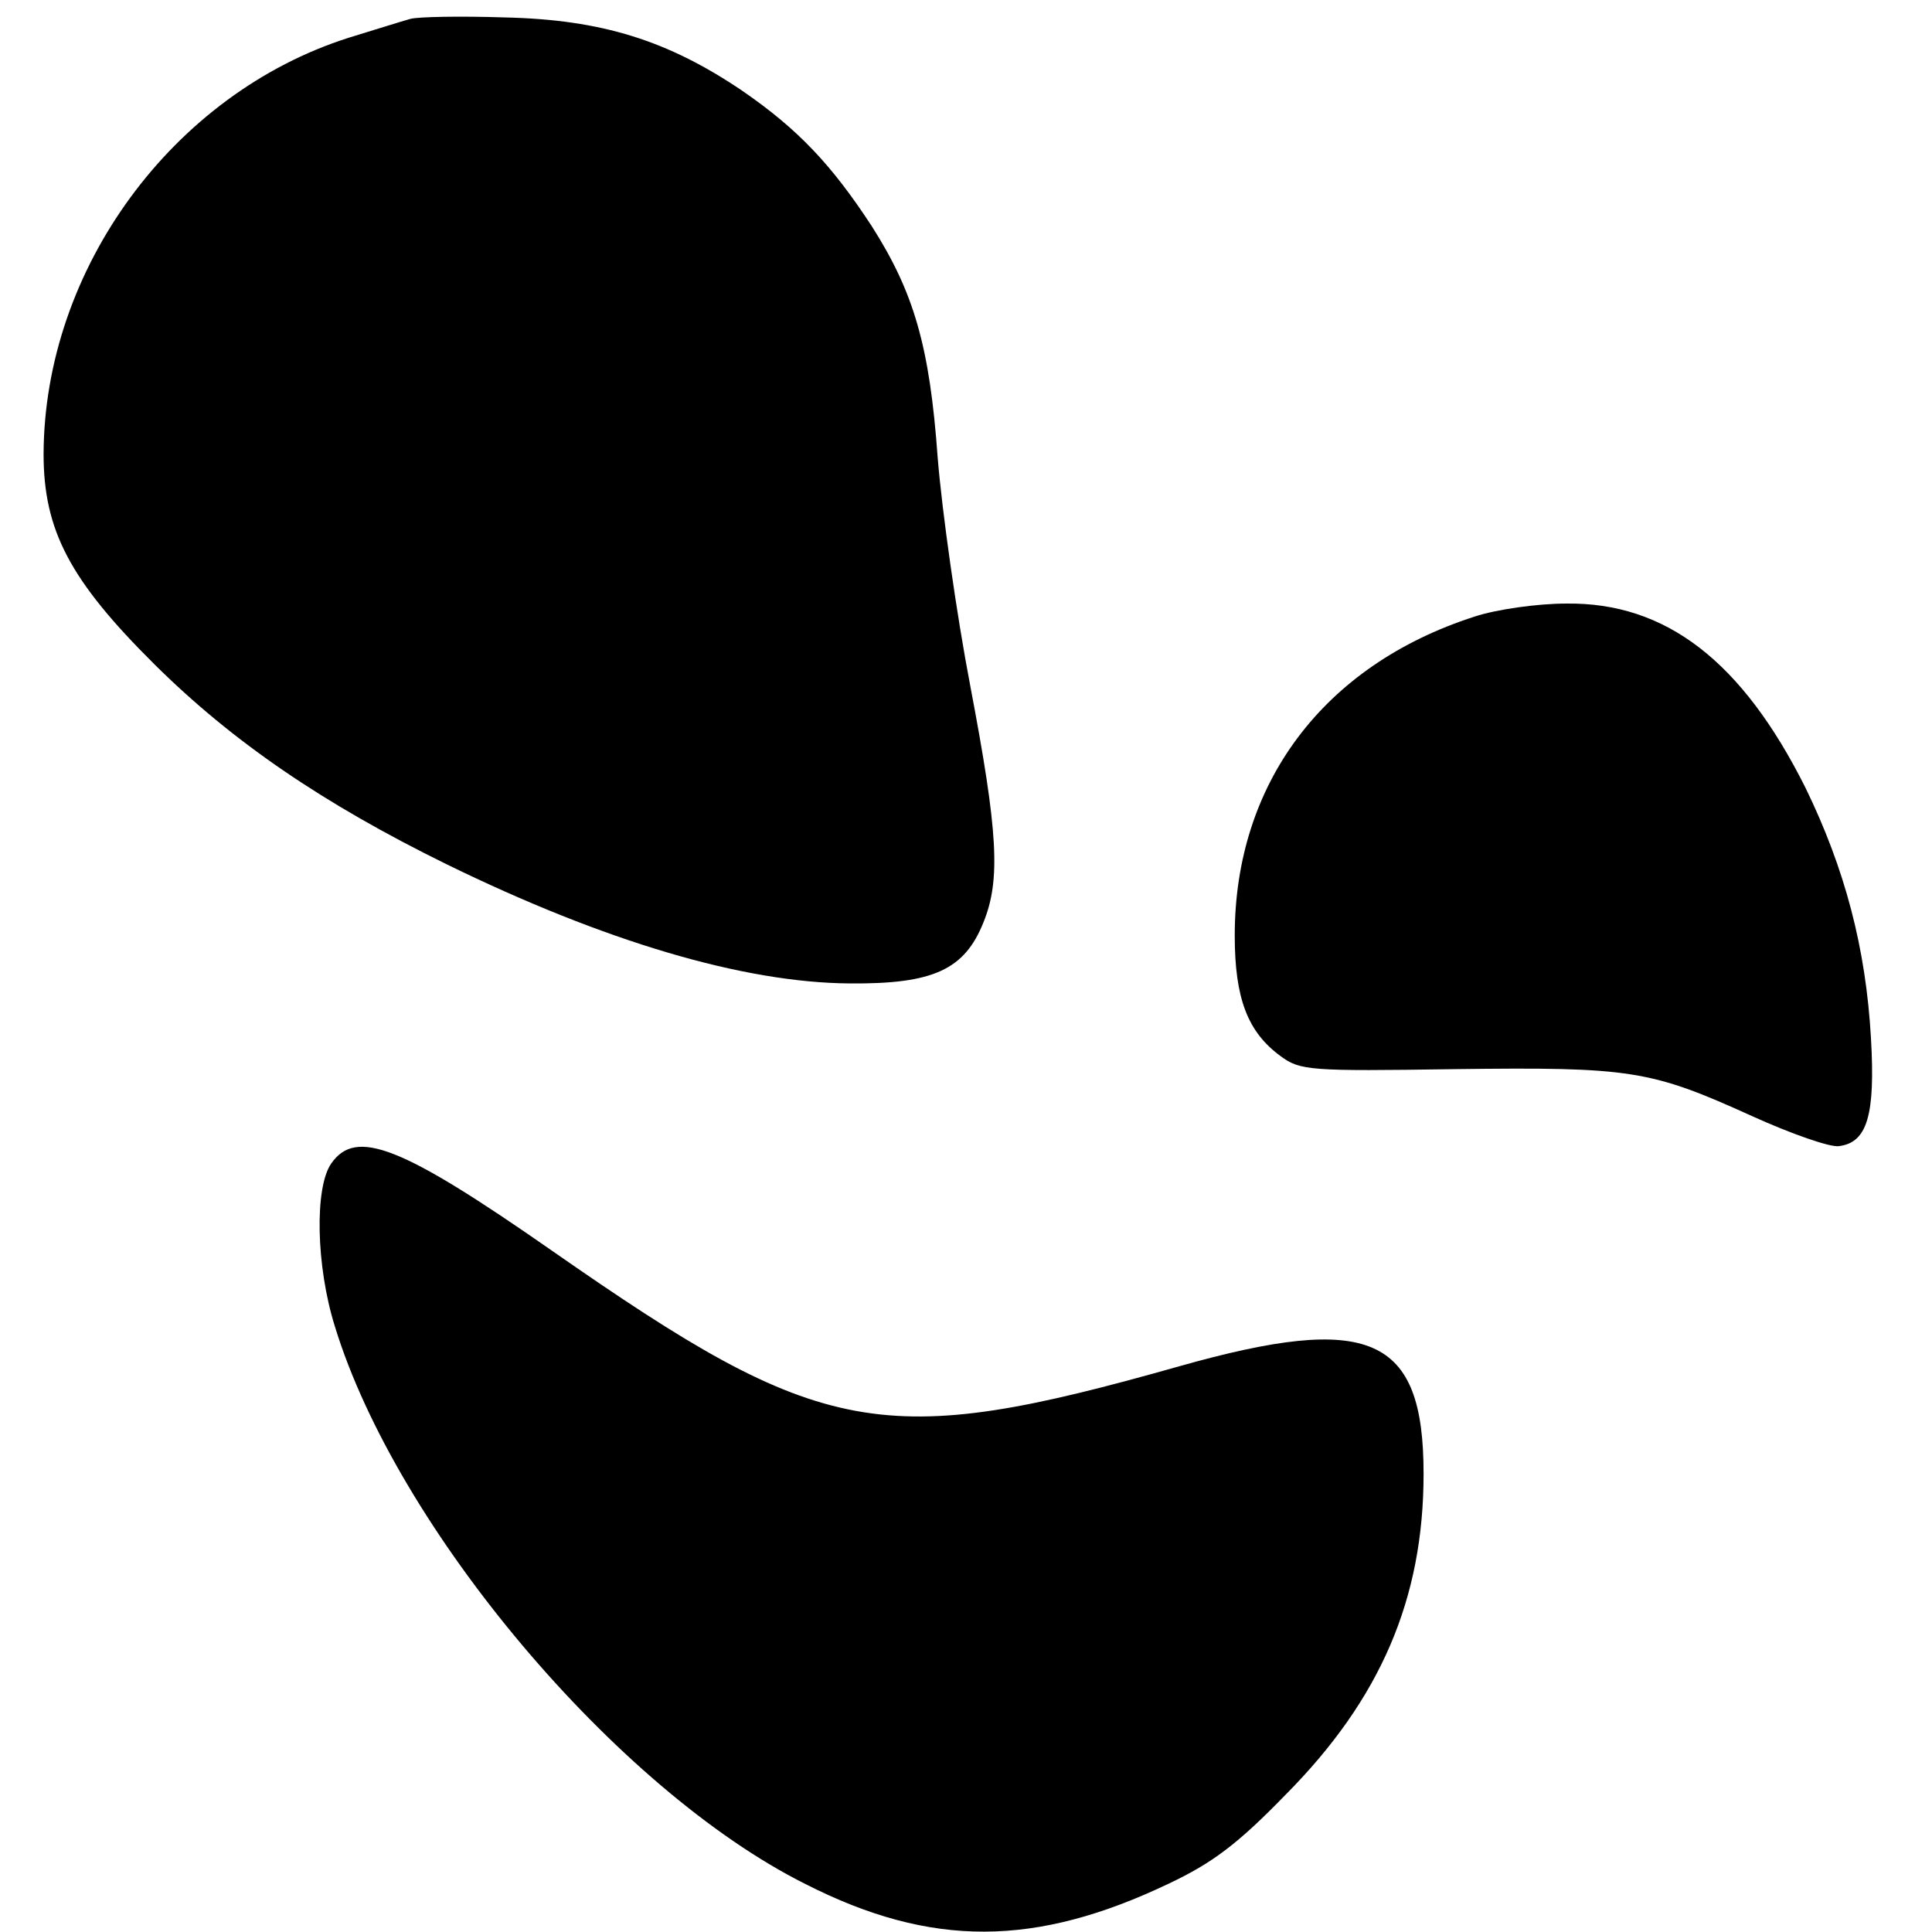
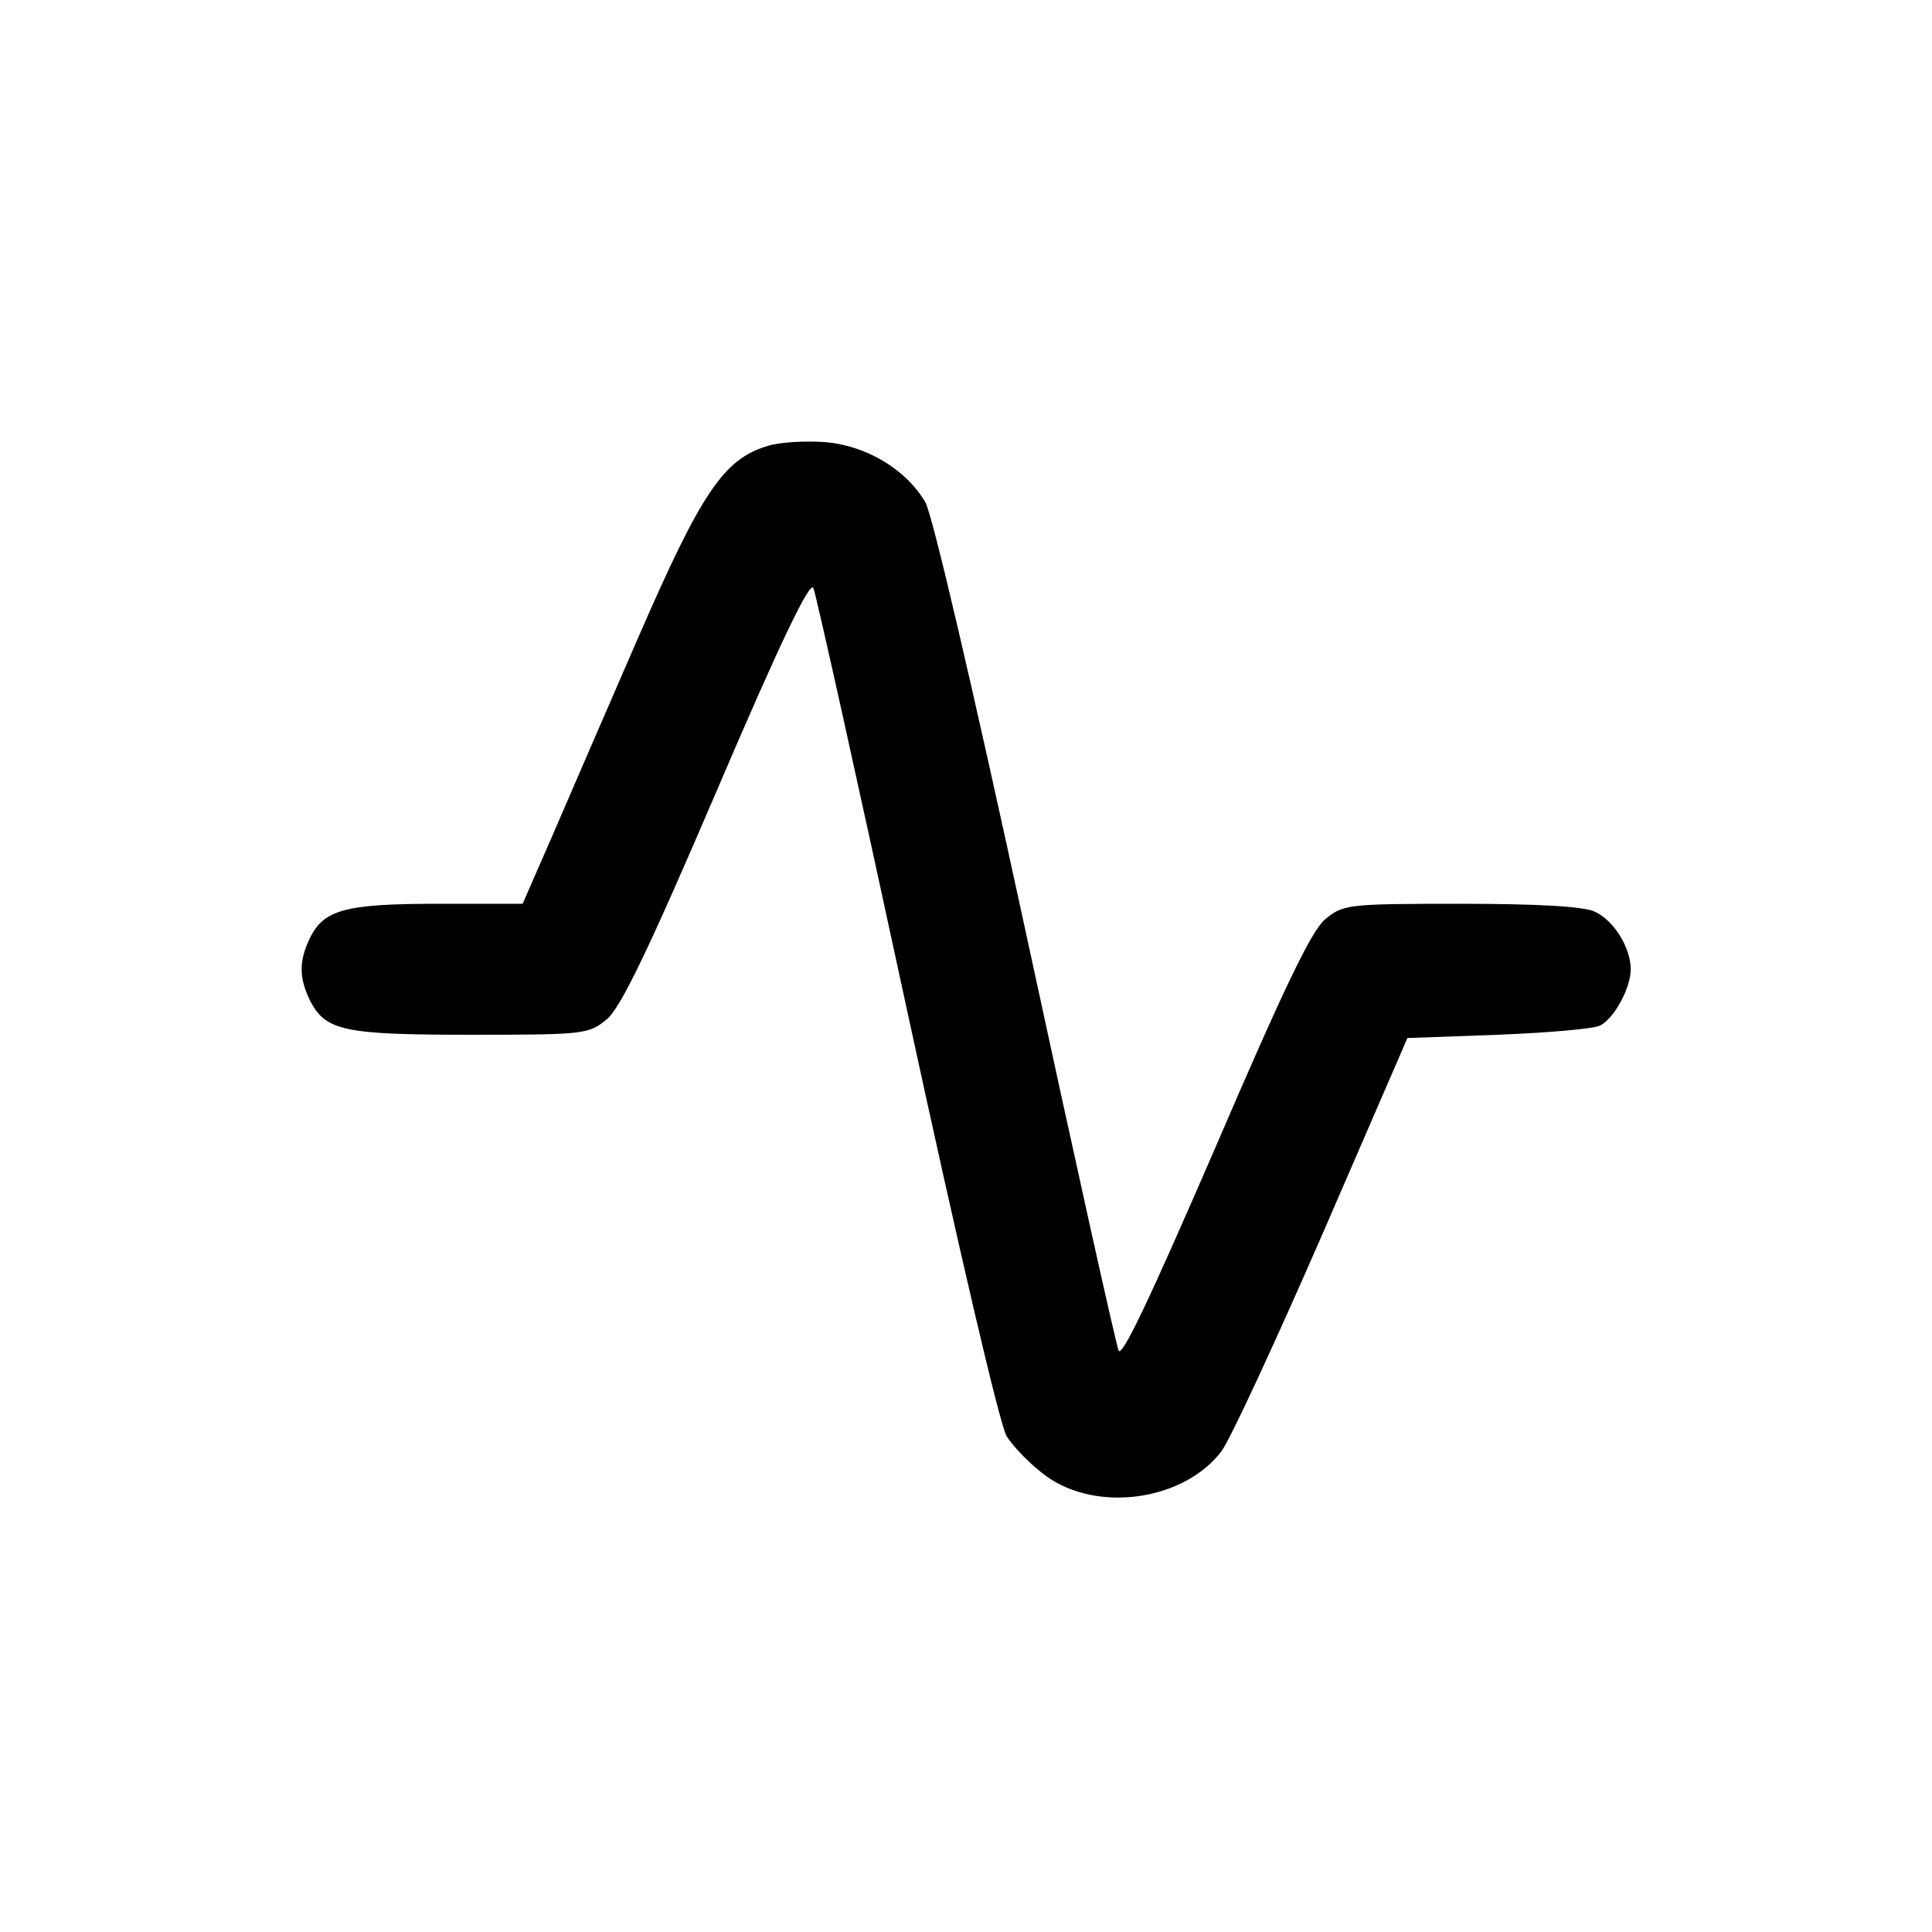
- <svg xmlns="http://www.w3.org/2000/svg" version="1.0" width="266pt" height="266pt" viewBox="0 0 266 266" preserveAspectRatio="xMidYMid meet">
-   <g transform="translate(0,266) scale(0.1,-0.1)" fill="#000000" stroke="none">
-     <path d="M565 2634 c-11 -3 -49 -15 -85 -26 -242 -77 -419 -318 -420 -573 0 -105 36 -174 153 -290 107 -106 231 -191 402 -275 217 -106 408 -163 555 -164 115 -1 158 19 184 84 24 59 20 125 -18 325 -19 99 -39 241 -45 315 -11 154 -33 228 -91 319 -55 84 -101 133 -178 186 -102 69 -193 98 -327 101 -60 2 -119 1 -130 -2z" />
-     <path d="M2030 1811 c-208 -67 -330 -230 -330 -439 0 -87 18 -133 63 -166 27 -20 40 -21 240 -18 243 3 269 -1 410 -65 53 -24 107 -43 119 -41 39 5 50 43 44 148 -7 125 -36 234 -90 345 -87 174 -192 256 -330 254 -39 0 -96 -8 -126 -18z" />
-     <path d="M456 1058 c-23 -33 -21 -141 5 -224 85 -278 388 -638 648 -768 173 -88 317 -87 501 1 59 28 94 54 160 122 131 132 190 270 190 442 0 190 -74 222 -336 148 -410 -116 -491 -101 -864 159 -208 145 -270 169 -304 120z" />
+ <svg xmlns="http://www.w3.org/2000/svg" version="1.0" width="295pt" height="295pt" viewBox="0 0 295 295" preserveAspectRatio="xMidYMid meet">
+   <g transform="translate(0,295) scale(0.1,-0.1)" fill="#000000" stroke="none">
+     <path d="M1172 2269 c-67 -20 -101 -71 -196 -289 -49 -113 -109 -251 -133 -307 l-45 -103 -130 0 c-142 0 -175 -9 -196 -55 -16 -34 -15 -60 2 -94 24 -45 51 -51 246 -51 174 0 179 1 207 24 21 18 64 107 168 350 98 229 142 320 147 308 4 -9 68 -297 142 -640 81 -374 142 -635 153 -655 11 -17 38 -45 62 -62 78 -55 209 -36 266 39 13 17 82 166 154 331 l130 300 138 5 c76 3 146 9 156 14 21 10 47 57 47 86 0 33 -26 75 -55 88 -17 8 -87 12 -205 12 -174 0 -179 -1 -207 -24 -21 -18 -64 -108 -168 -350 -98 -226 -142 -320 -147 -308 -4 9 -68 297 -142 640 -81 374 -142 635 -153 655 -30 51 -91 87 -154 92 -29 2 -69 0 -87 -6z" />
  </g>
</svg>
